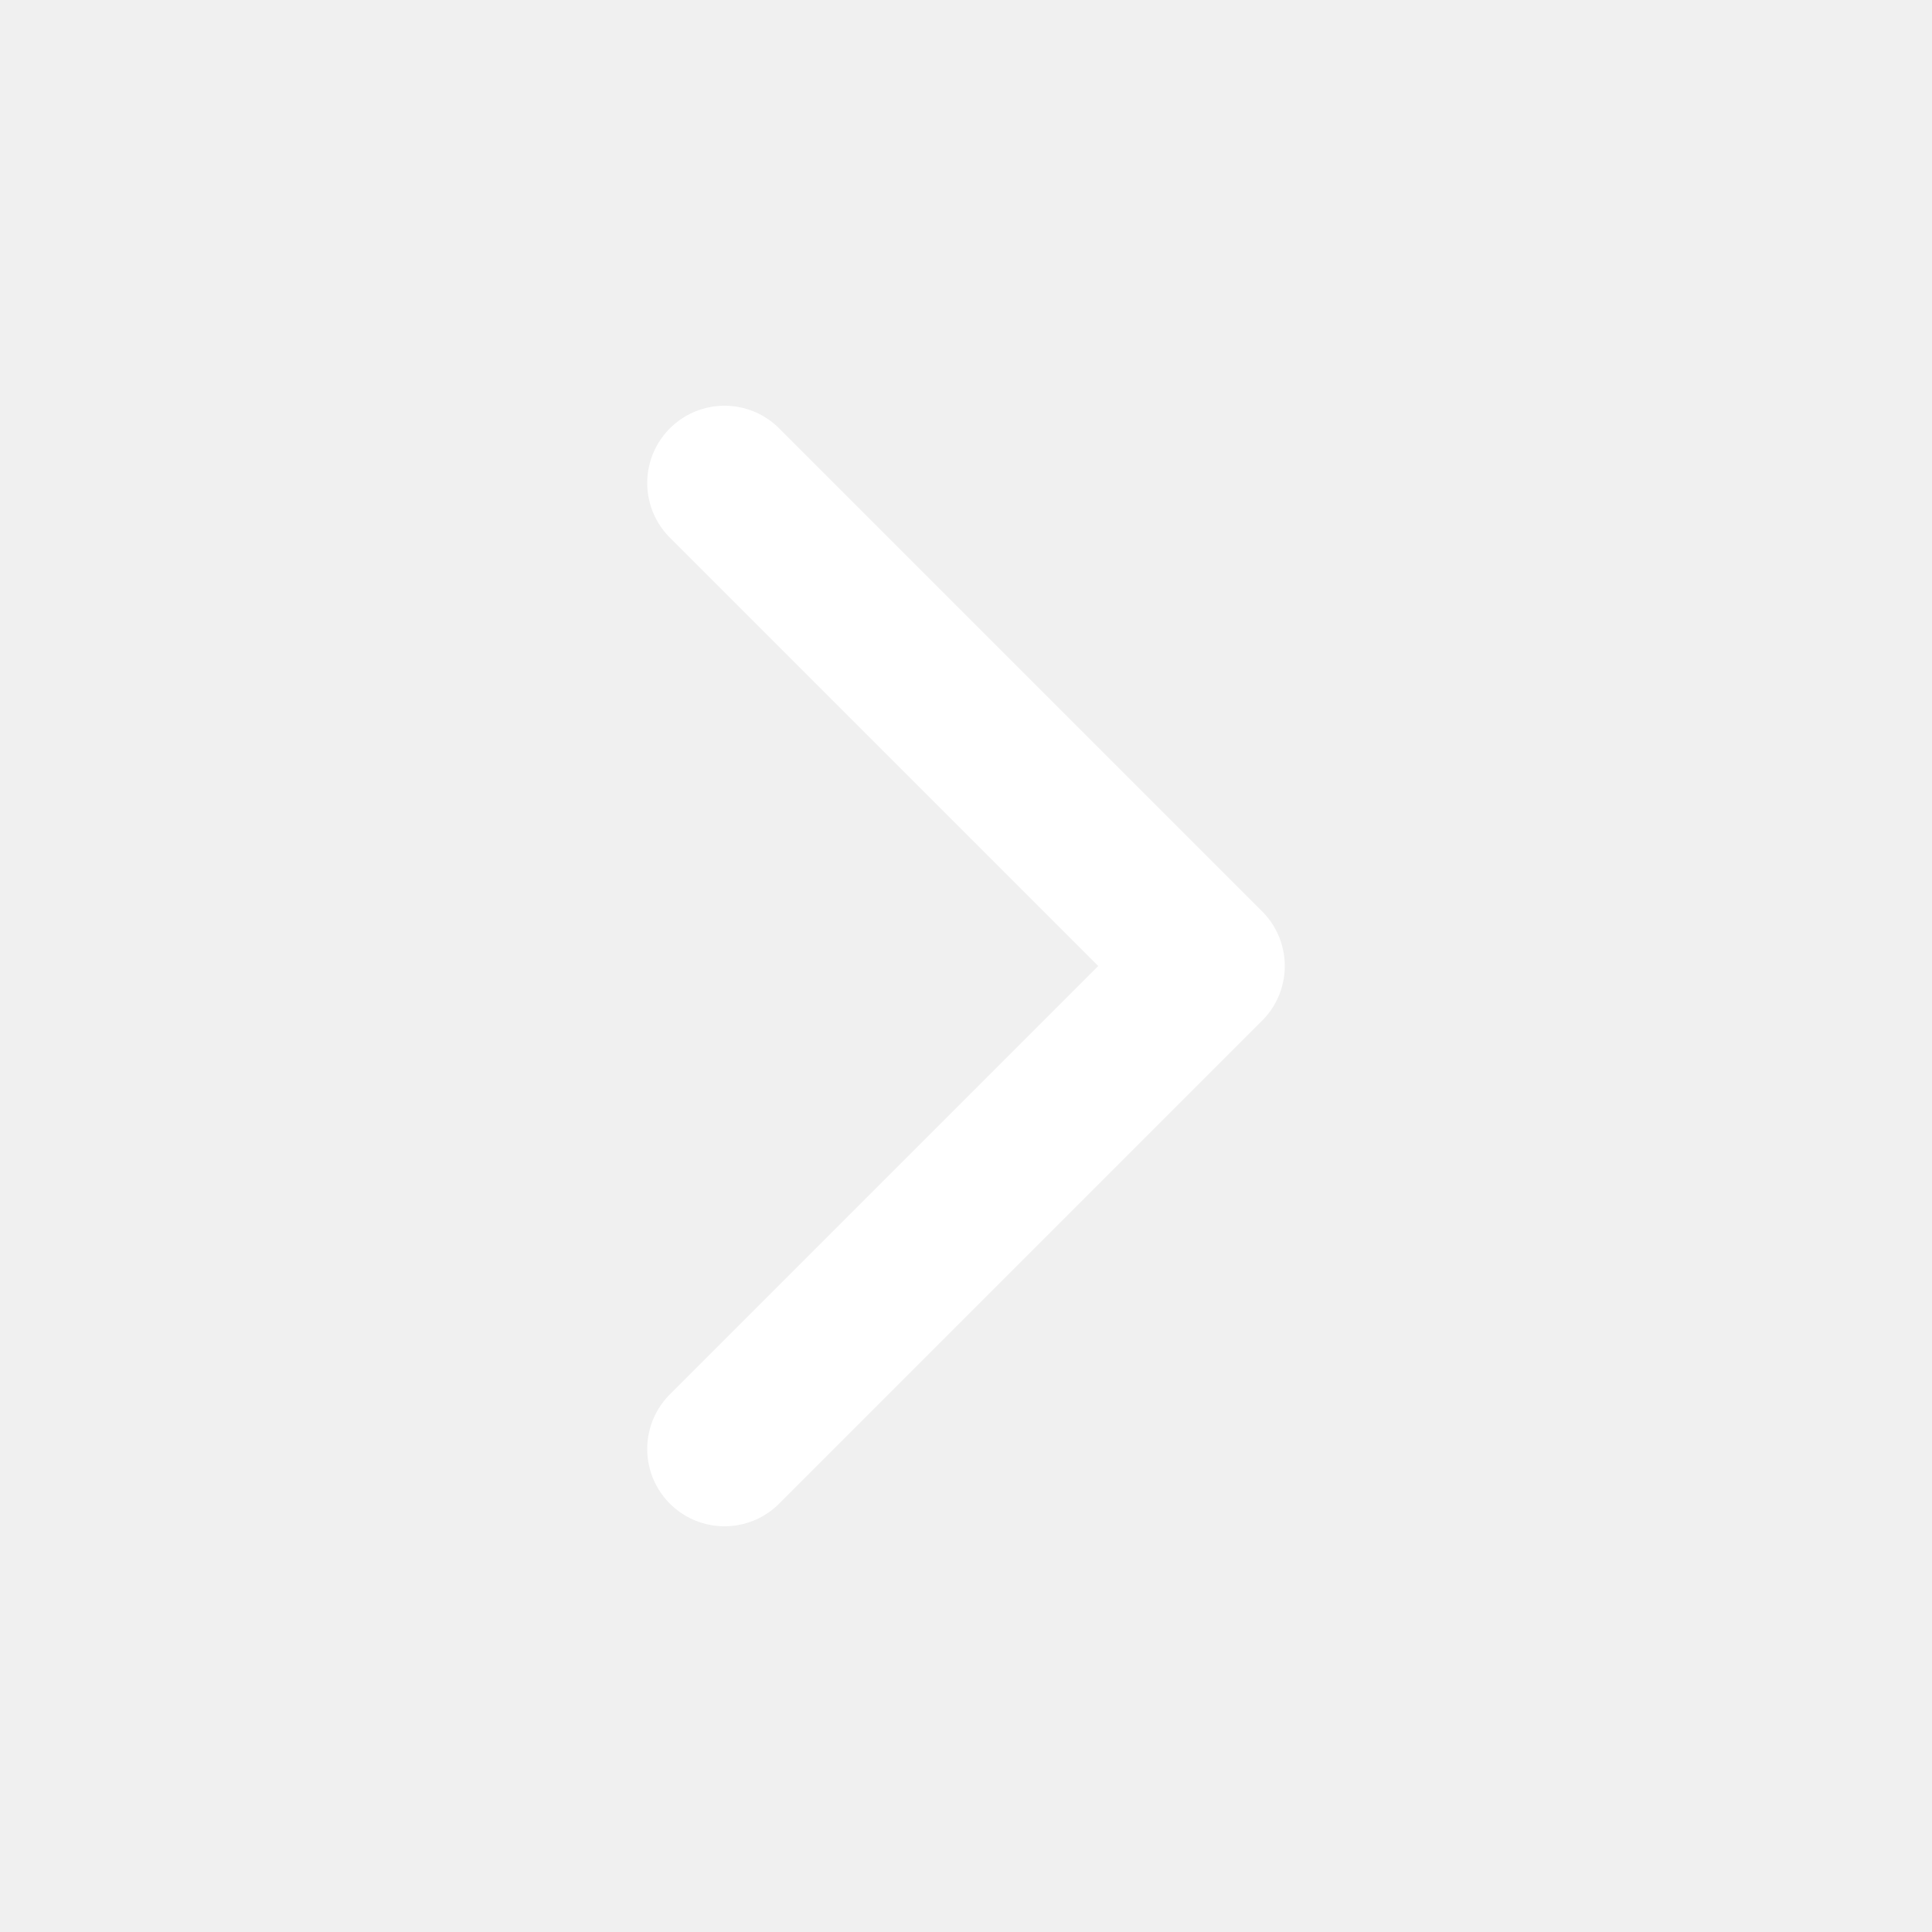
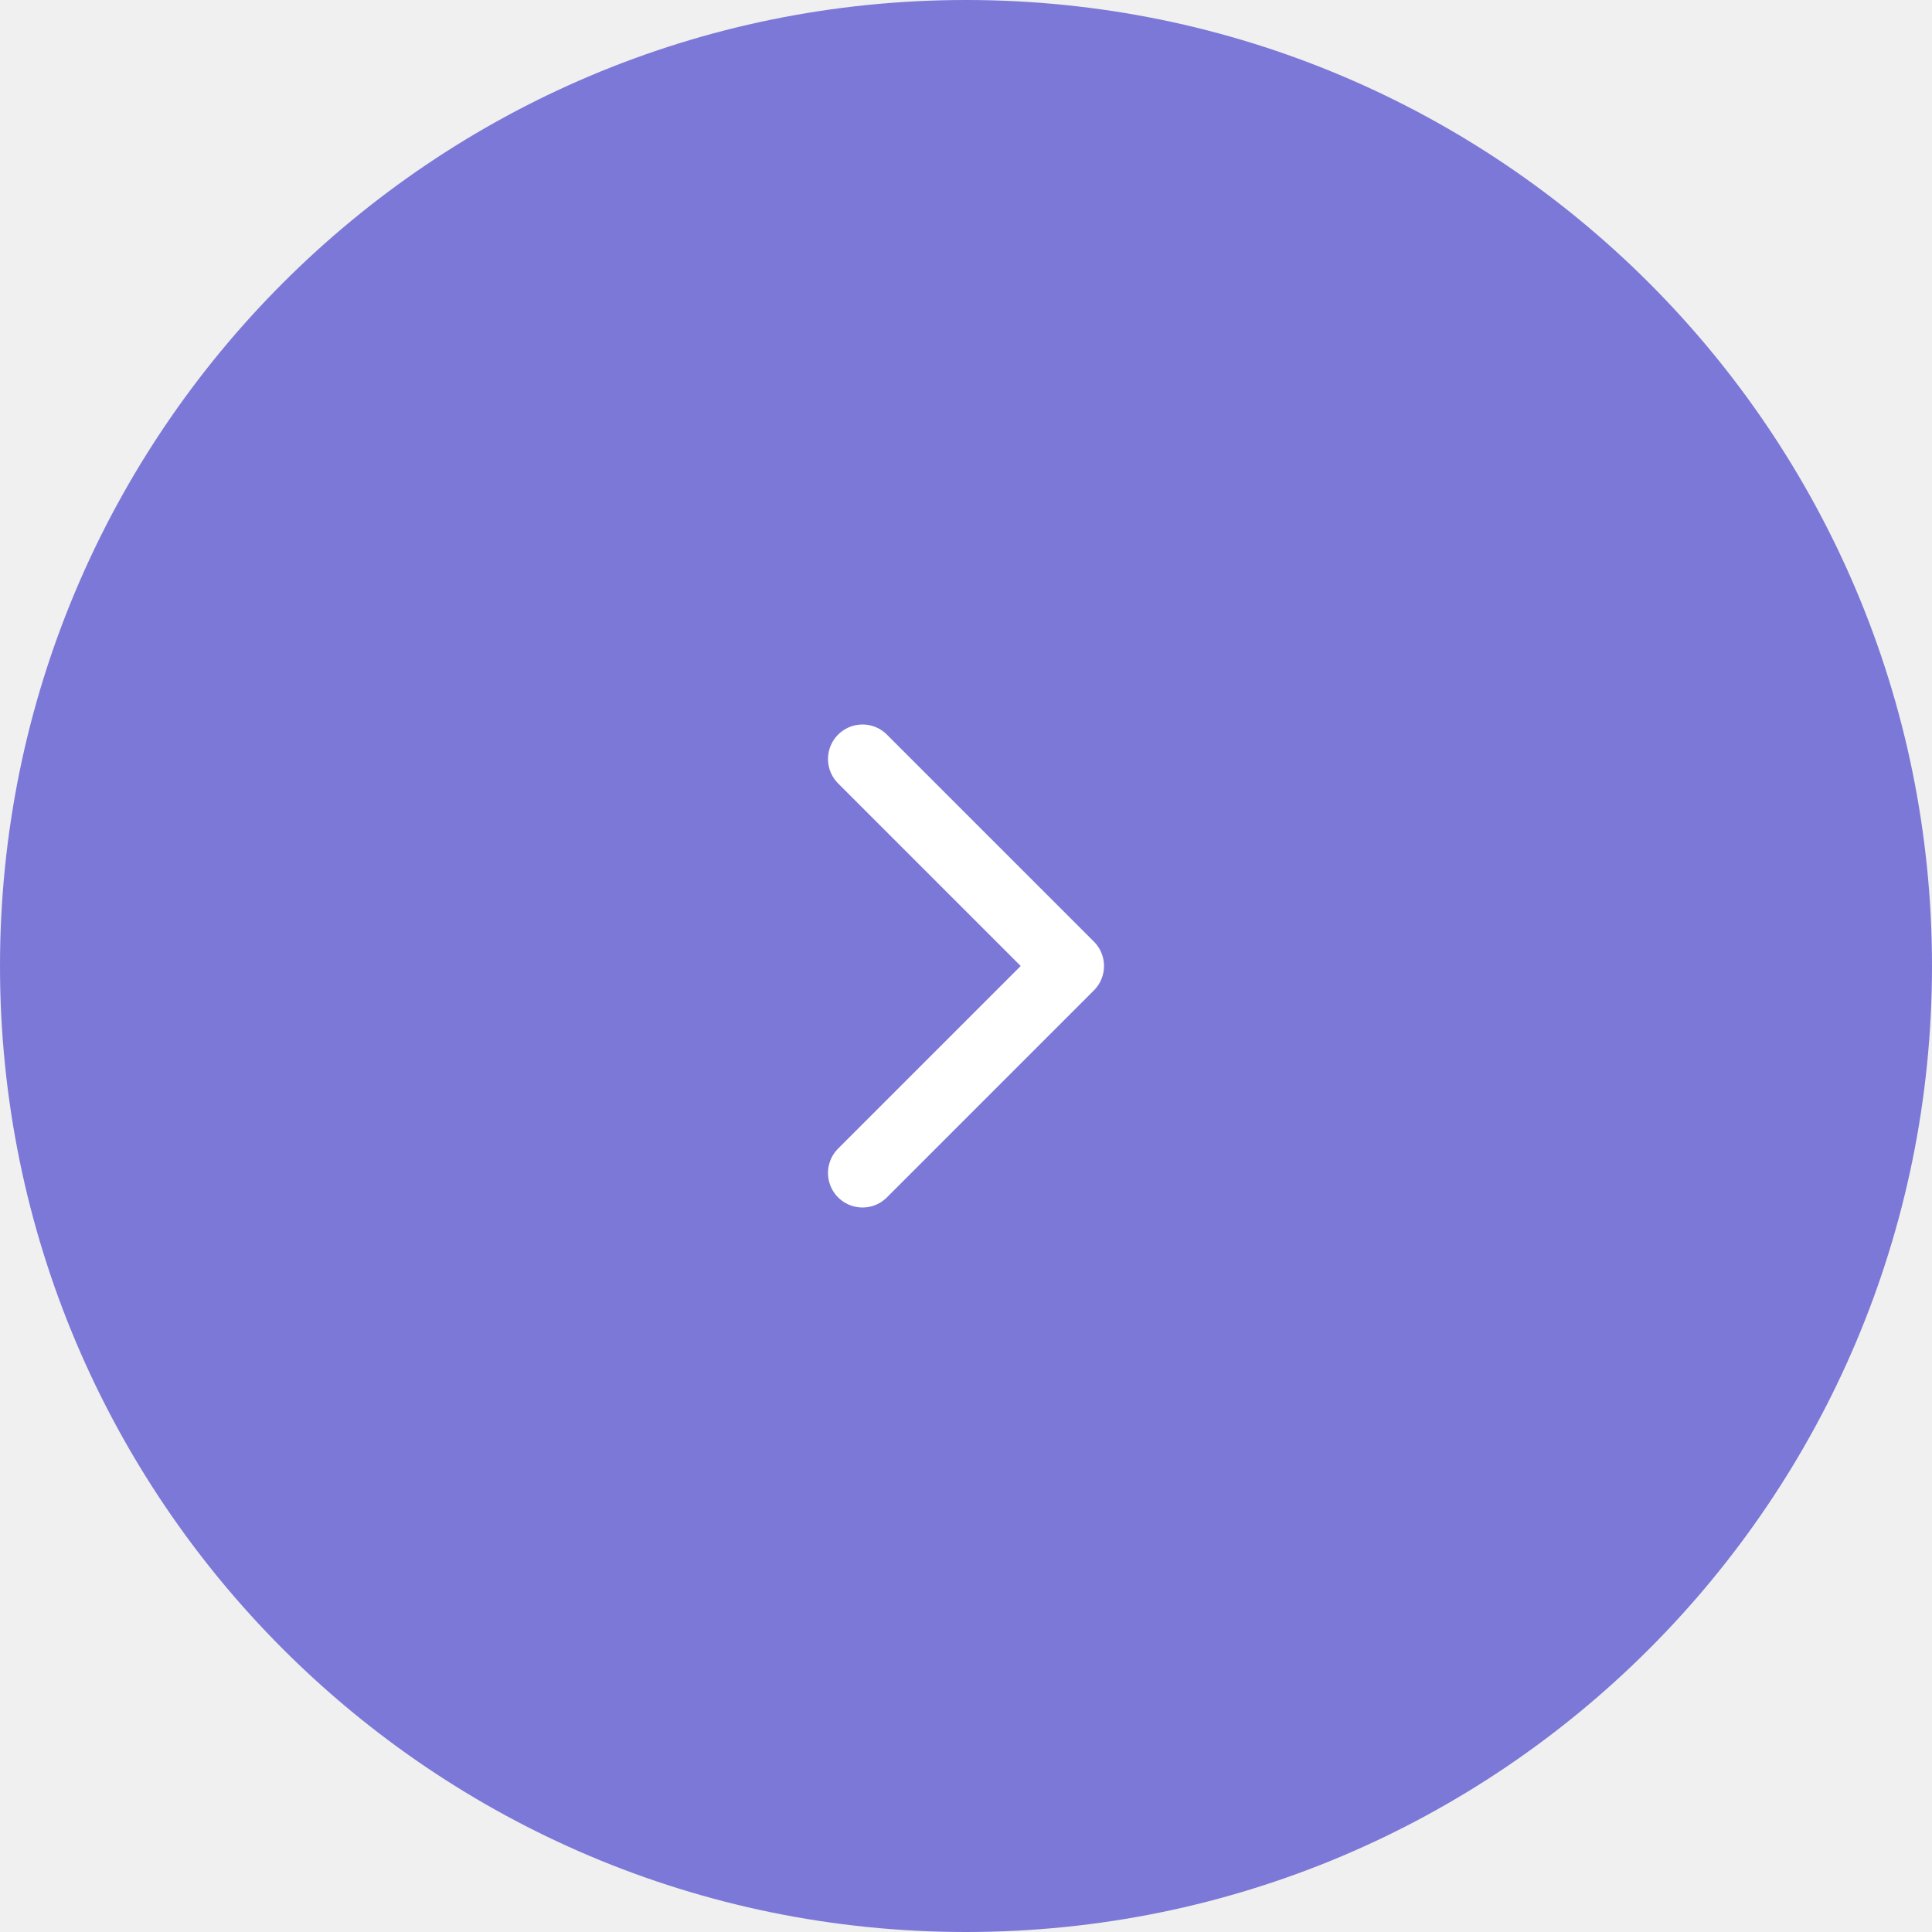
- <svg xmlns="http://www.w3.org/2000/svg" width="50" height="50" viewBox="0 0 50 50" fill="none">
-   <path d="M18.75 37.5L31.25 25L18.75 12.5" stroke="white" stroke-width="4" stroke-linecap="round" stroke-linejoin="round" />
+ <svg xmlns="http://www.w3.org/2000/svg" width="56" height="56" viewBox="0 0 56 56" fill="none">
+   <path d="M0 28C0 12.536 12.536 0 28 0C43.464 0 56 12.536 56 28C56 43.464 43.464 56 28 56C12.536 56 0 43.464 0 28Z" fill="#7C78D7" />
+   <path d="M25 34L31 28L25 22" stroke="white" stroke-width="2" stroke-linecap="round" stroke-linejoin="round" />
</svg>
